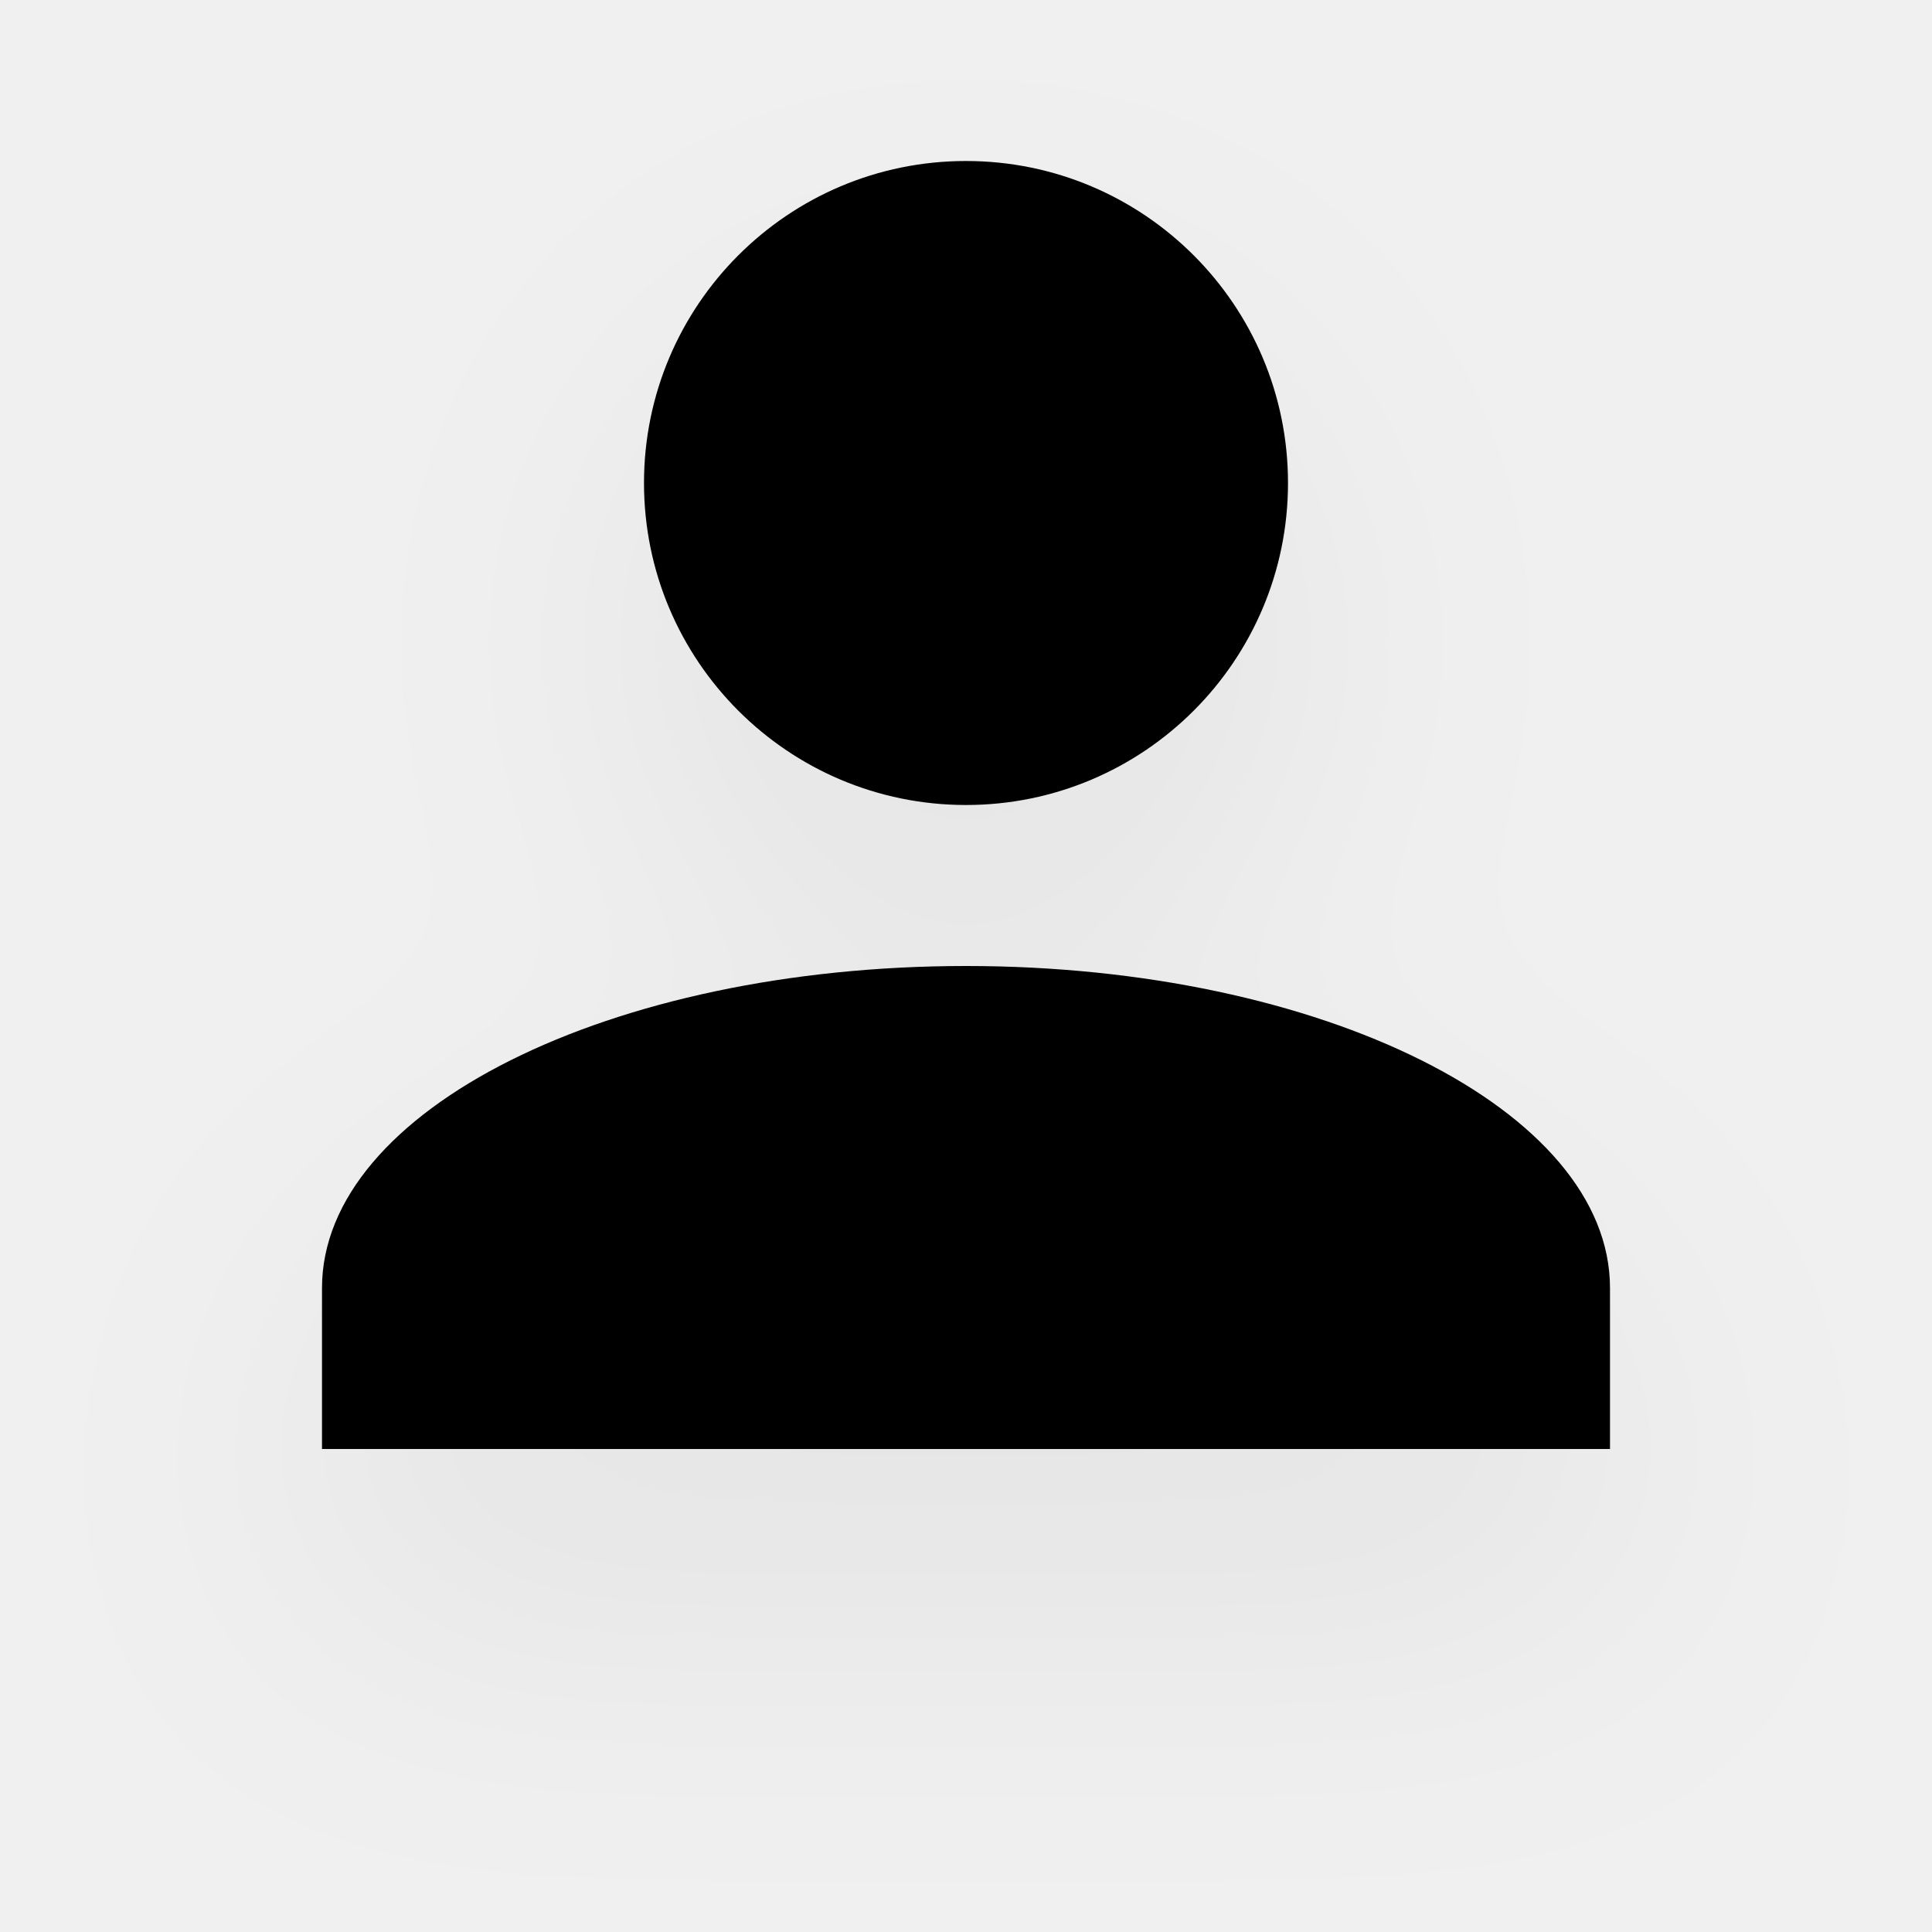
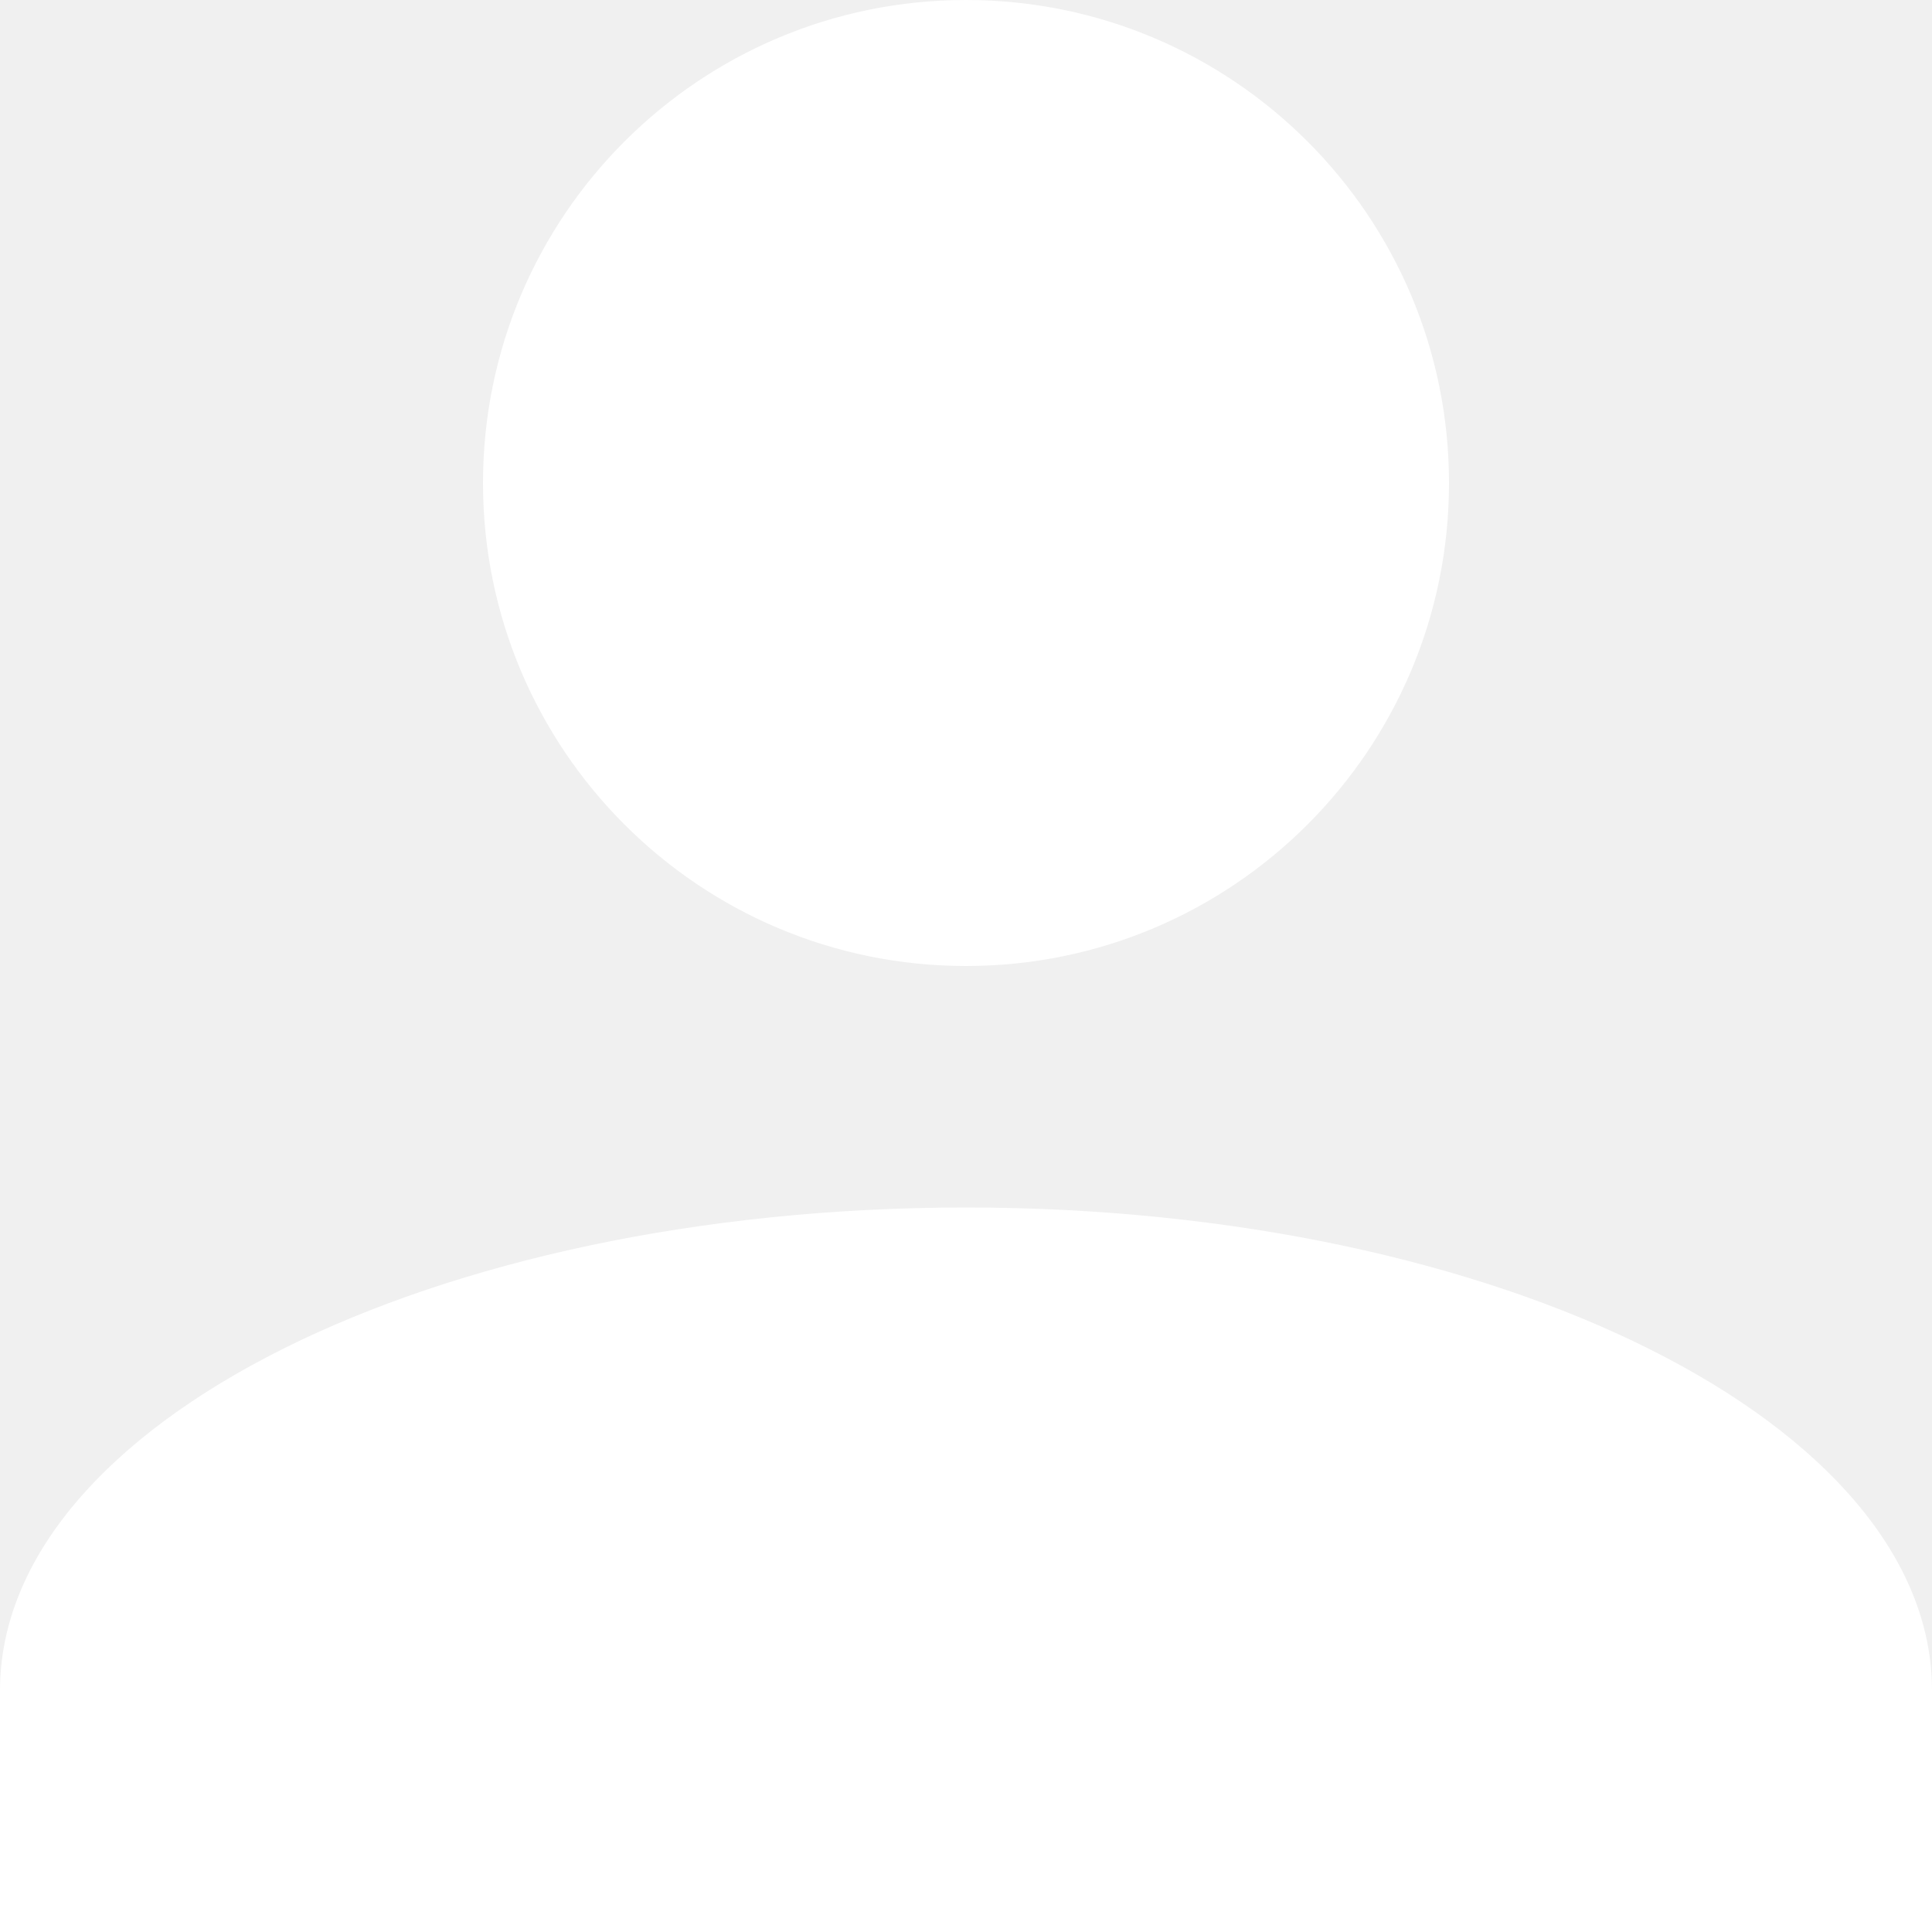
- <svg xmlns="http://www.w3.org/2000/svg" width="24px" height="24px" viewBox="0 0 24 24" version="1.1">
-   <defs>
-     <filter x="-50%" y="-50%" width="200%" height="200%" filterUnits="objectBoundingBox" id="filter-1">
-       <feOffset dx="0" dy="2" in="SourceAlpha" result="shadowOffsetOuter1" />
-       <feGaussianBlur stdDeviation="2" in="shadowOffsetOuter1" result="shadowBlurOuter1" />
-       <feColorMatrix values="0 0 0 0 0   0 0 0 0 0   0 0 0 0 0  0 0 0 0.05 0" type="matrix" in="shadowBlurOuter1" result="shadowMatrixOuter1" />
-       <feMerge>
-         <feMergeNode in="shadowMatrixOuter1" />
-         <feMergeNode in="SourceGraphic" />
-       </feMerge>
-     </filter>
-   </defs>
-   <g id="OPt-2" stroke="none" stroke-width="1" fill="none" fill-rule="evenodd">
-     <g id="prog2_pro3_Mobile-Portrait_opt2-Copy-2" transform="translate(-283, -19)" fill="#000000">
-       <g id="nav">
-         <g id="Group-6" filter="url(#filter-1)">
-           <g id="ic_login" transform="translate(287, 21)">
-             <path d="M8,0 C10.209,0 12,1.791 12,4 C12,6.209 10.209,8 8,8 C5.791,8 4,6.209 4,4 C4,1.791 5.791,0 8,0 L8,0 Z M8,10 C12.42,10 16,11.79 16,14 L16,16 L0,16 L0,14 C0,11.79 3.58,10 8,10 Z" id="Shape" />
-           </g>
-         </g>
-       </g>
+ <svg xmlns="http://www.w3.org/2000/svg" width="16px" height="16px" viewBox="0 0 16 16" version="1.1">
+   <defs />
+   <g id="Page-1" stroke="none" stroke-width="1" fill="none" fill-rule="evenodd">
+     <g id="ic-login" fill-rule="nonzero" fill="#FFFFFF">
+       <path d="M8,0 C10.209,0 12,1.791 12,4 C12,6.209 10.209,8 8,8 C5.791,8 4,6.209 4,4 C4,1.791 5.791,0 8,0 L8,0 Z M8,10 C12.42,10 16,11.79 16,14 L16,16 L0,16 L0,14 C0,11.79 3.58,10 8,10 Z" id="Shape" />
    </g>
  </g>
</svg>
